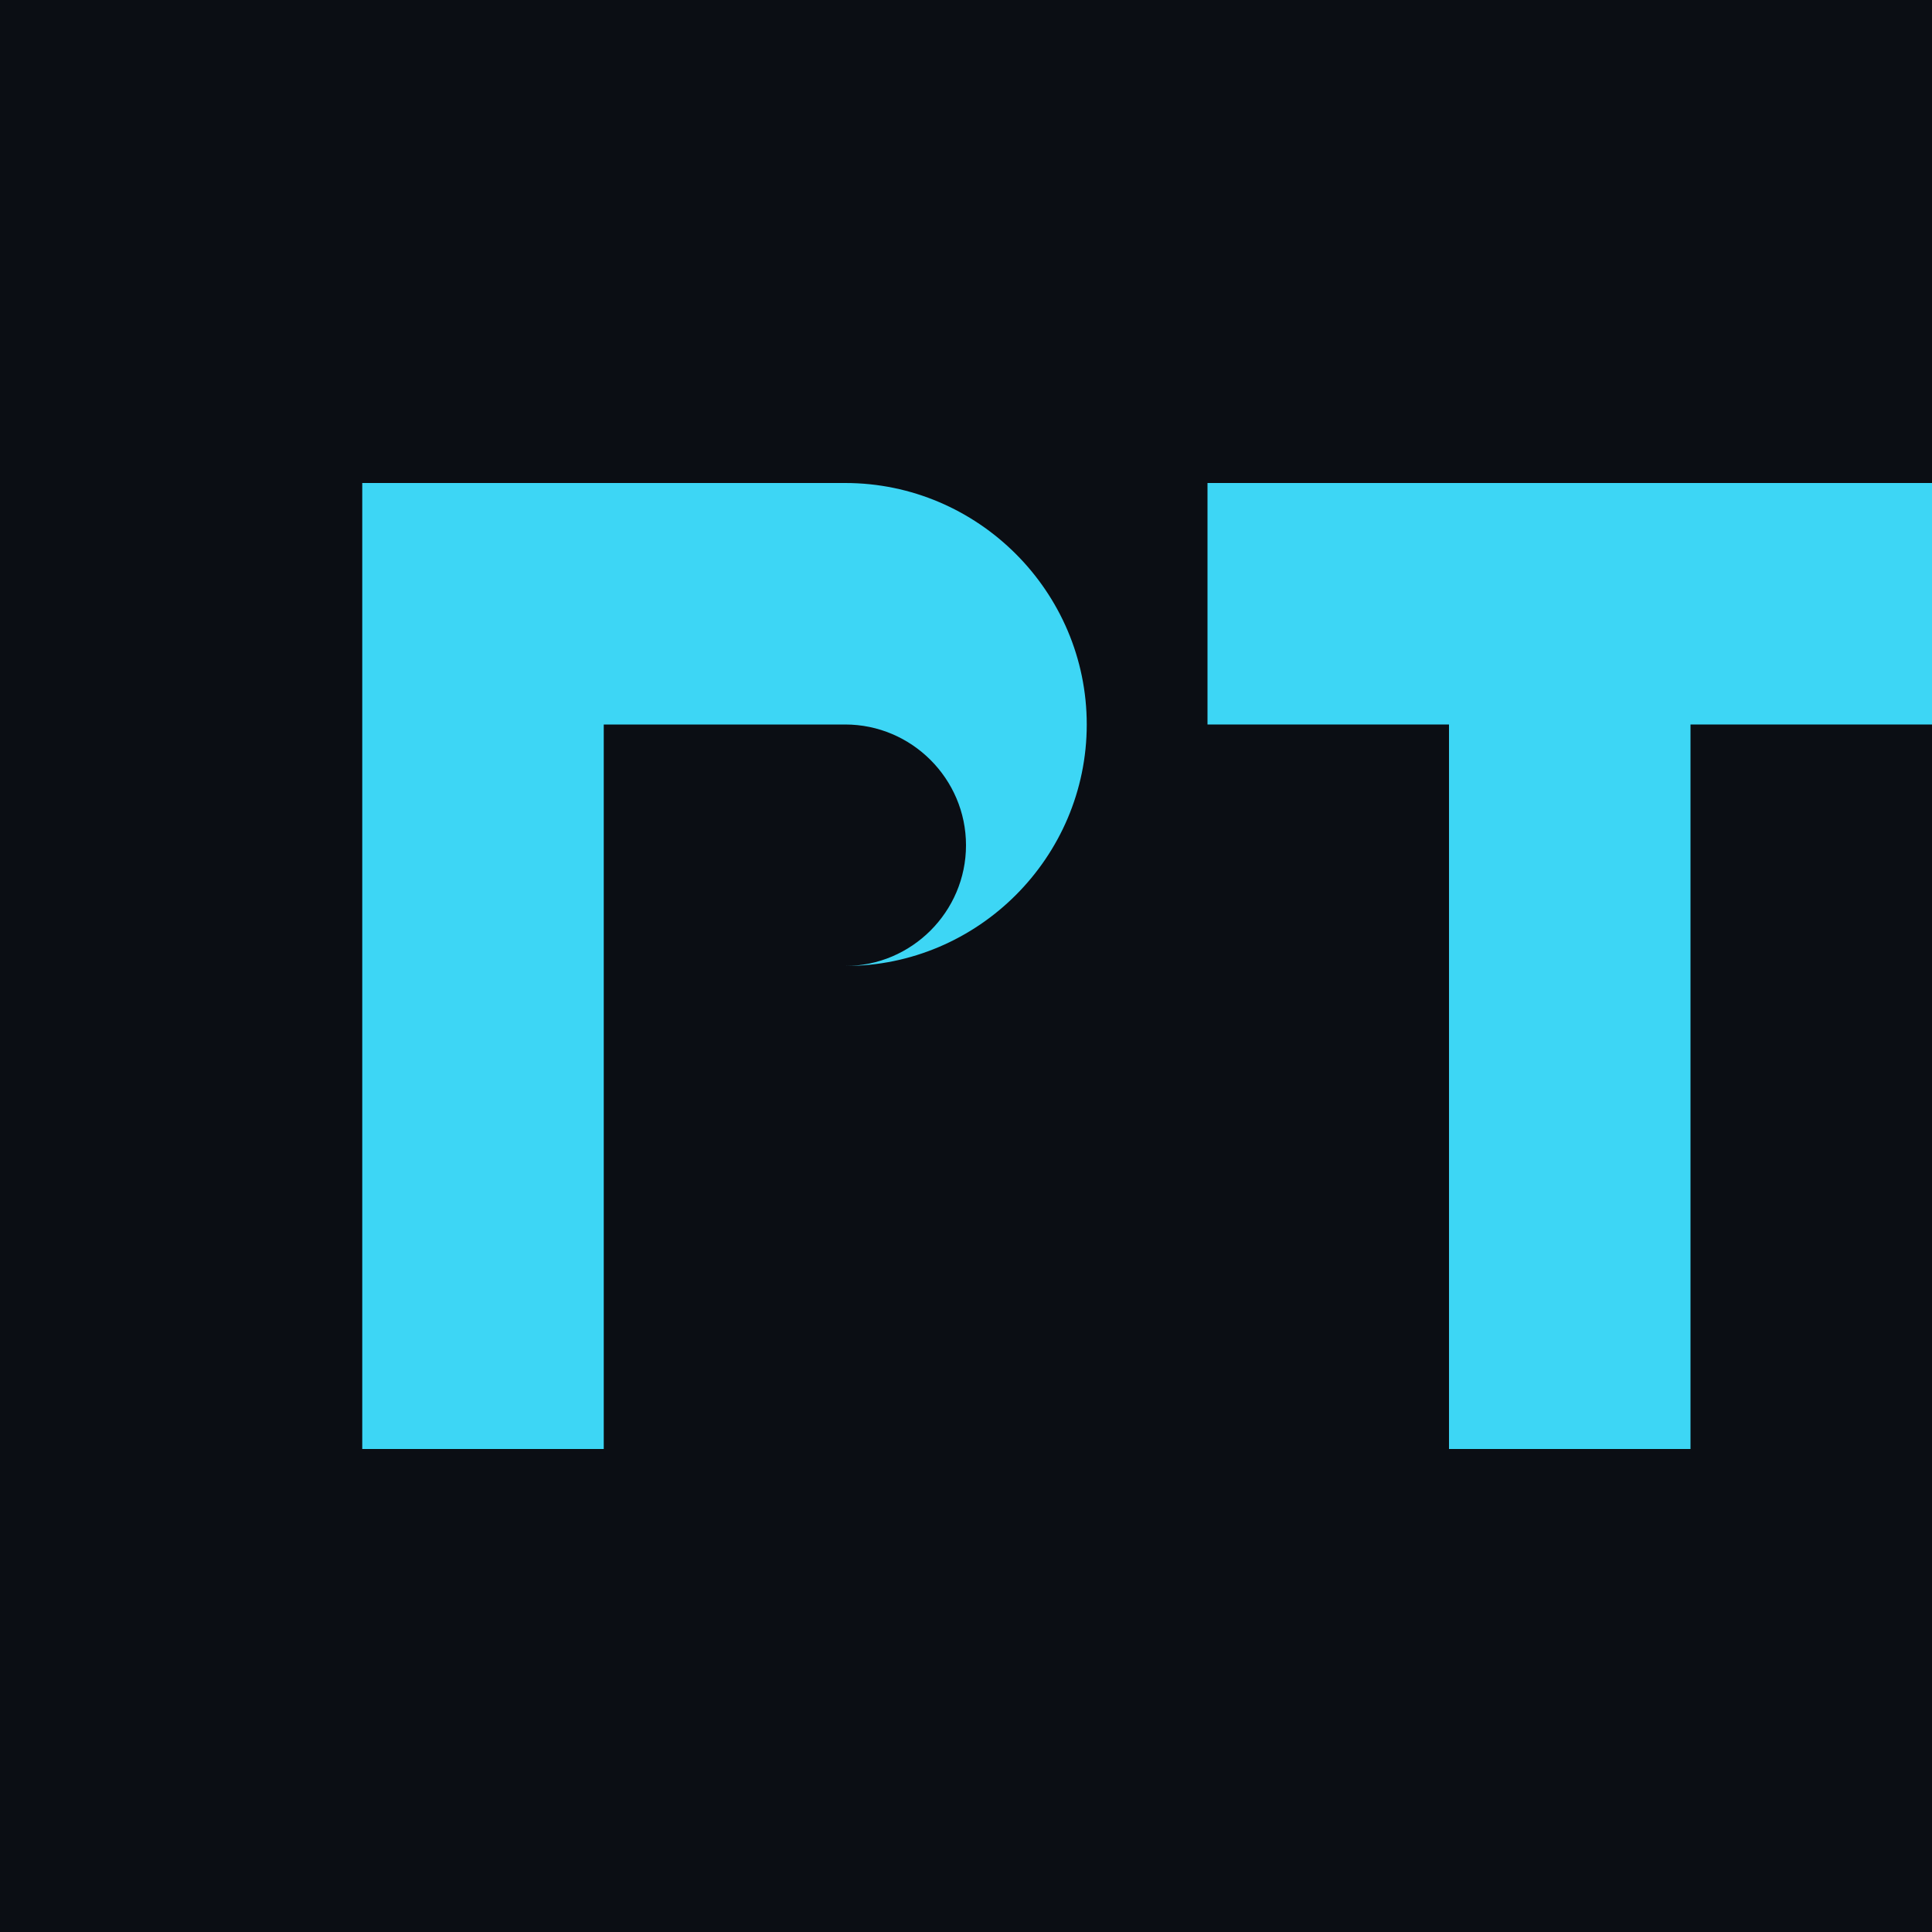
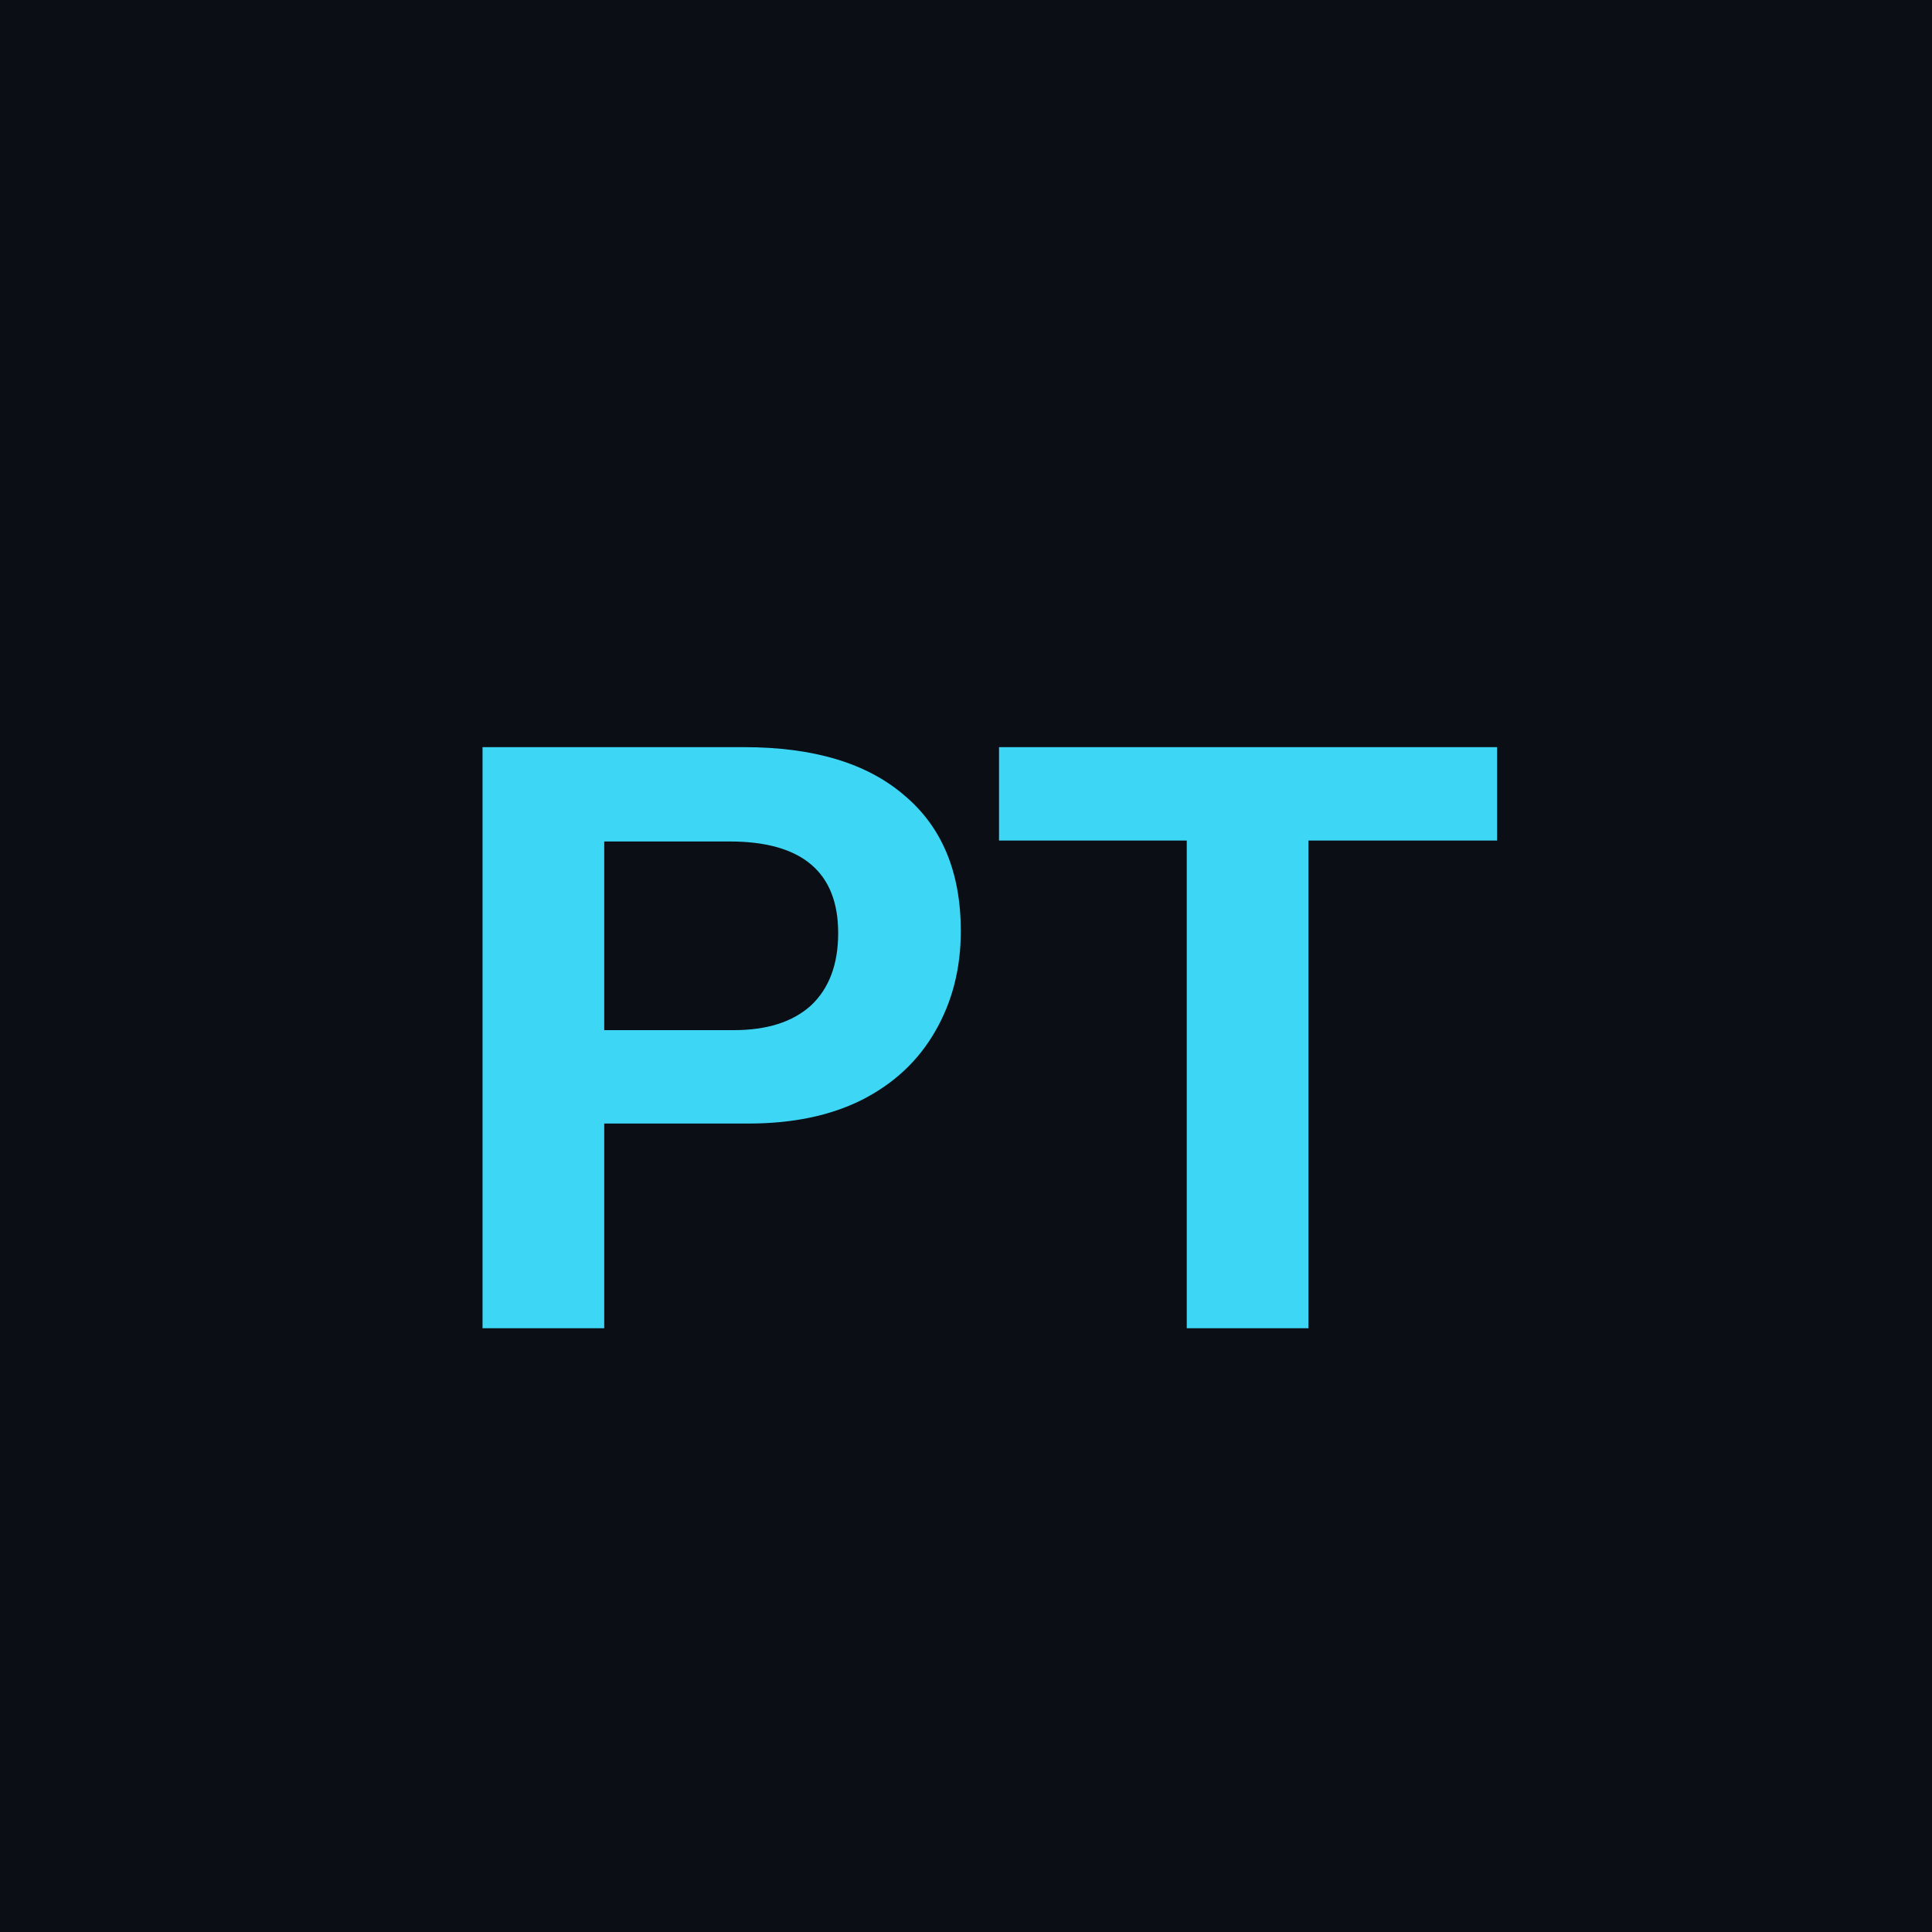
<svg xmlns="http://www.w3.org/2000/svg" width="32" height="32" viewBox="0 0 32 32">
  <rect width="32" height="32" fill="#0B0E14" />
-   <path d="M6 8h8c2.2 0 4 1.8 4 4s-1.8 4-4 4h-4v8H6V8zm4 4v4h4c1.1 0 2-0.9 2-2s-0.9-2-2-2h-4z" fill="#3DD6F5" />
-   <path d="M20 8h12v4h-4v12h-4V12h-4V8z" fill="#3DD6F5" />
+   <text x="16" y="22" font-family="Arial, sans-serif" font-size="14" font-weight="bold" fill="#3DD6F5" text-anchor="middle">PT</text>
</svg>
